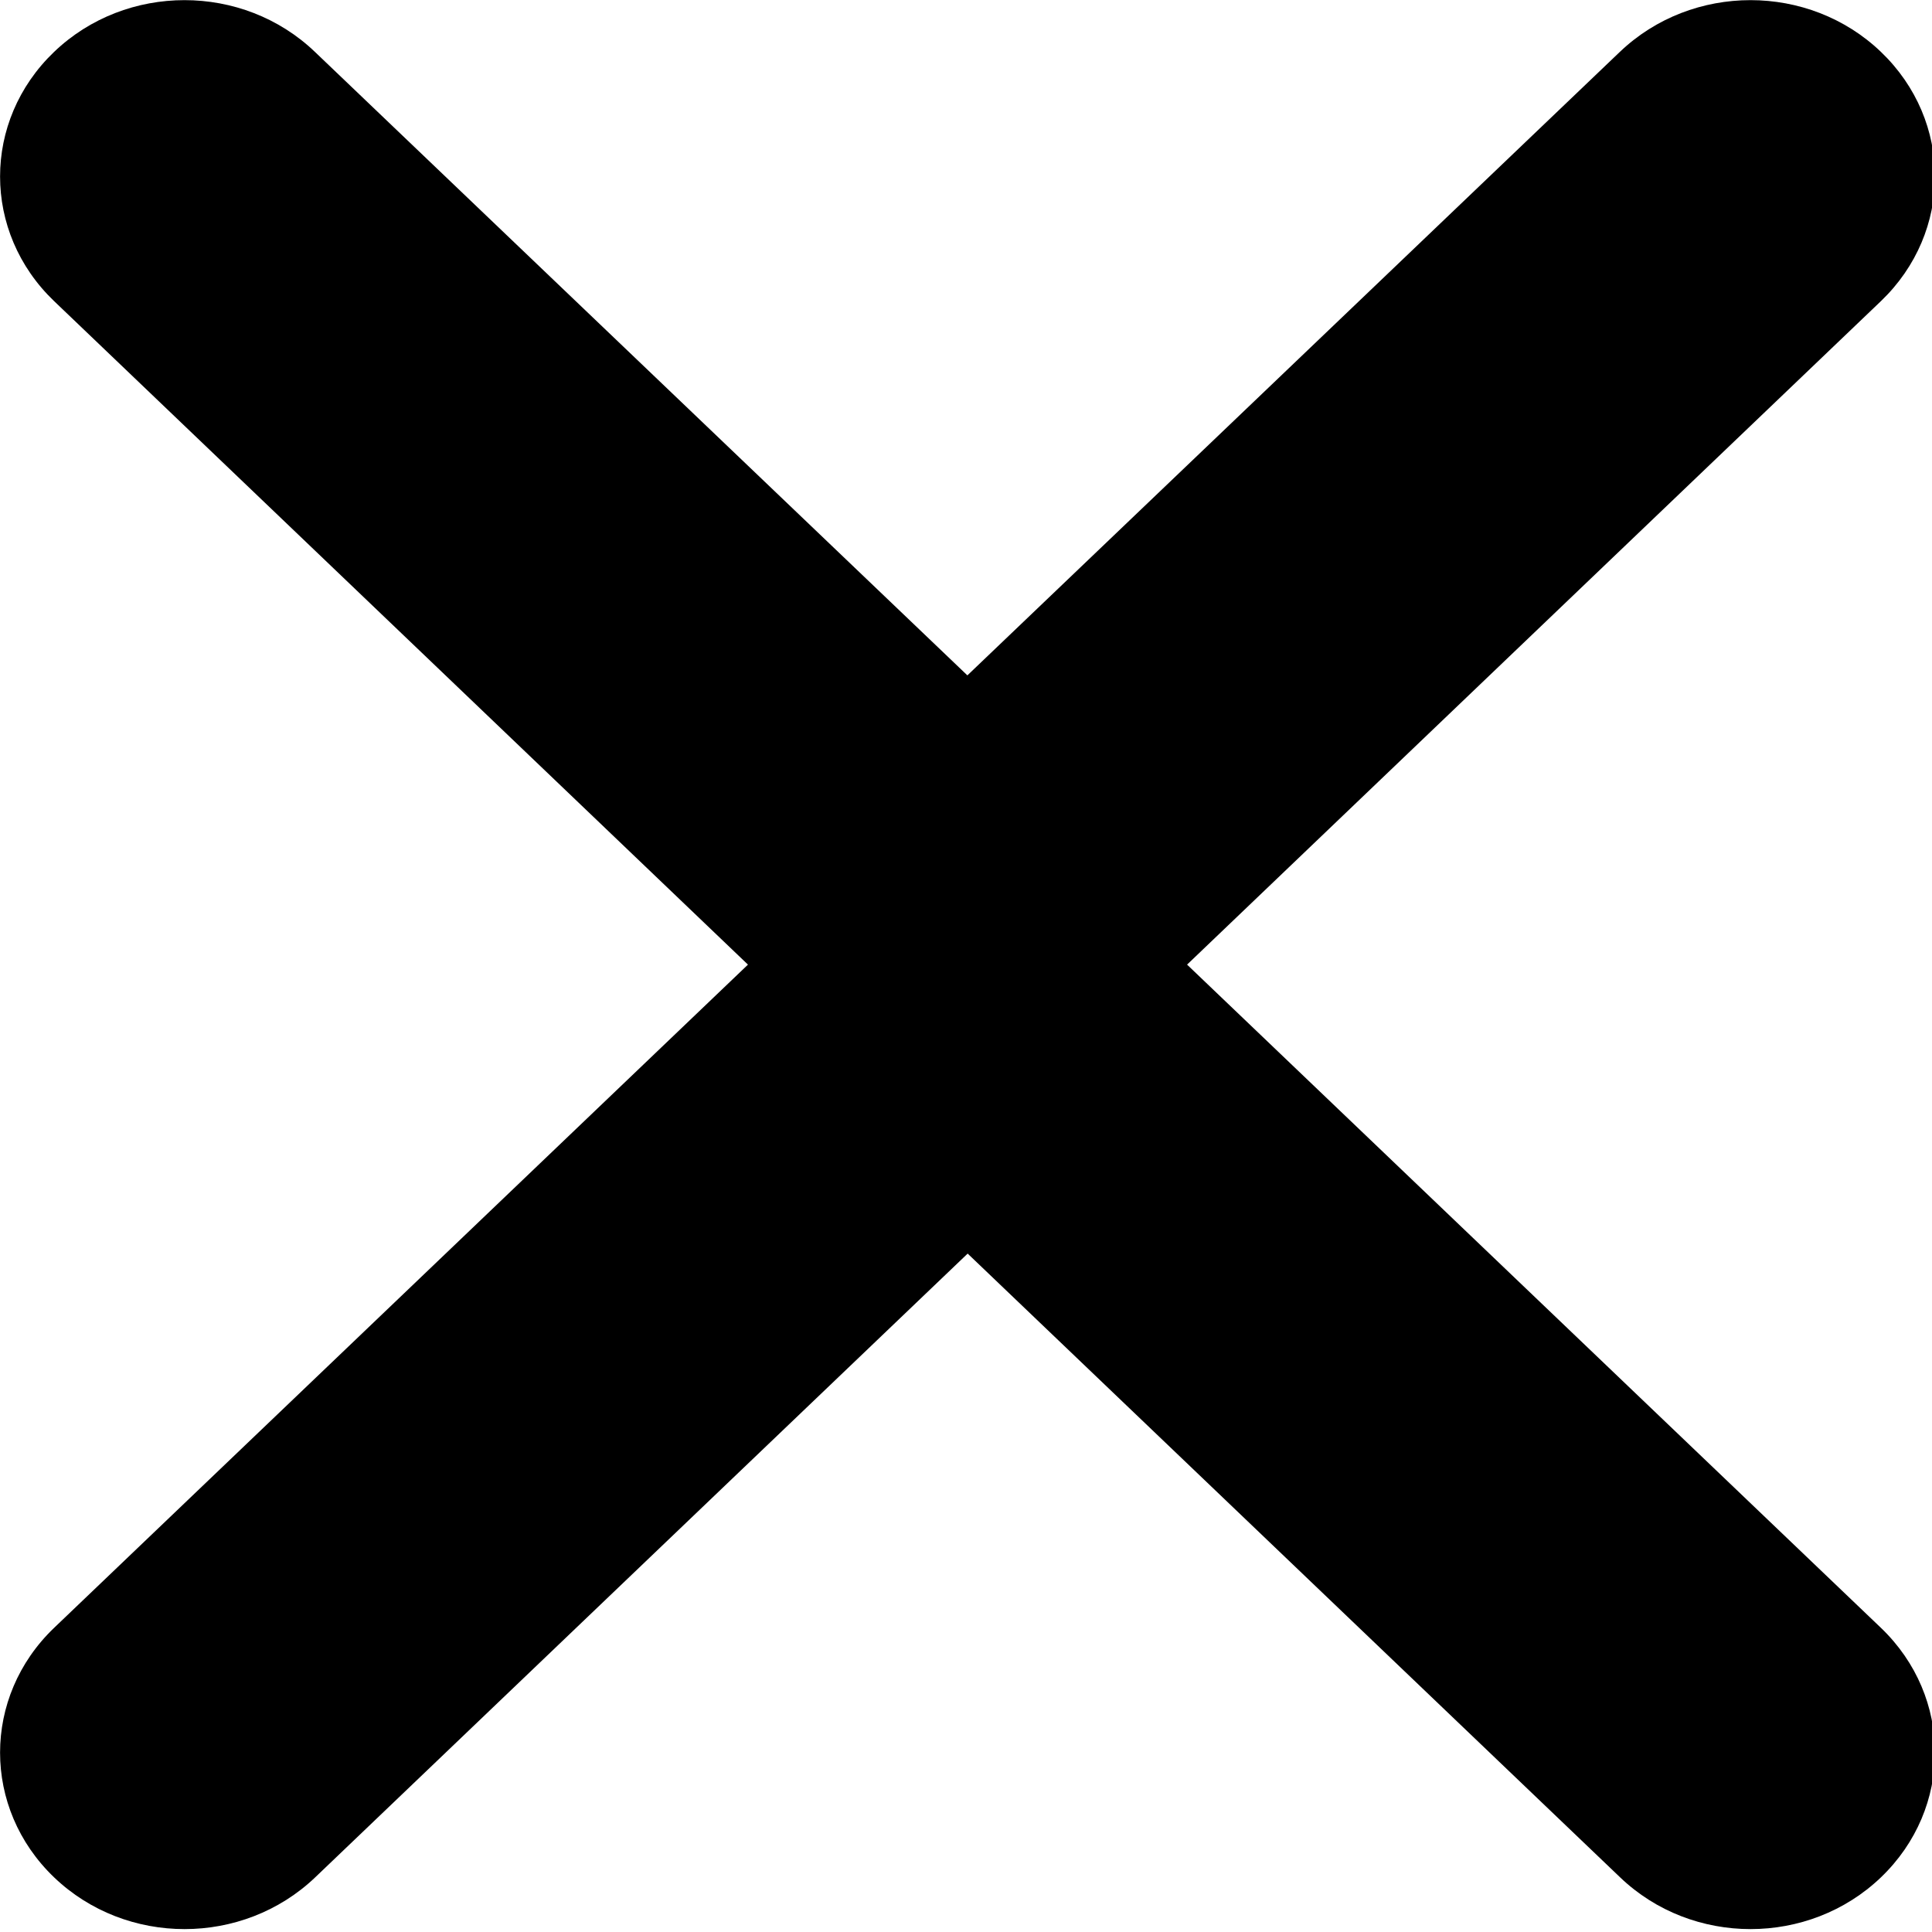
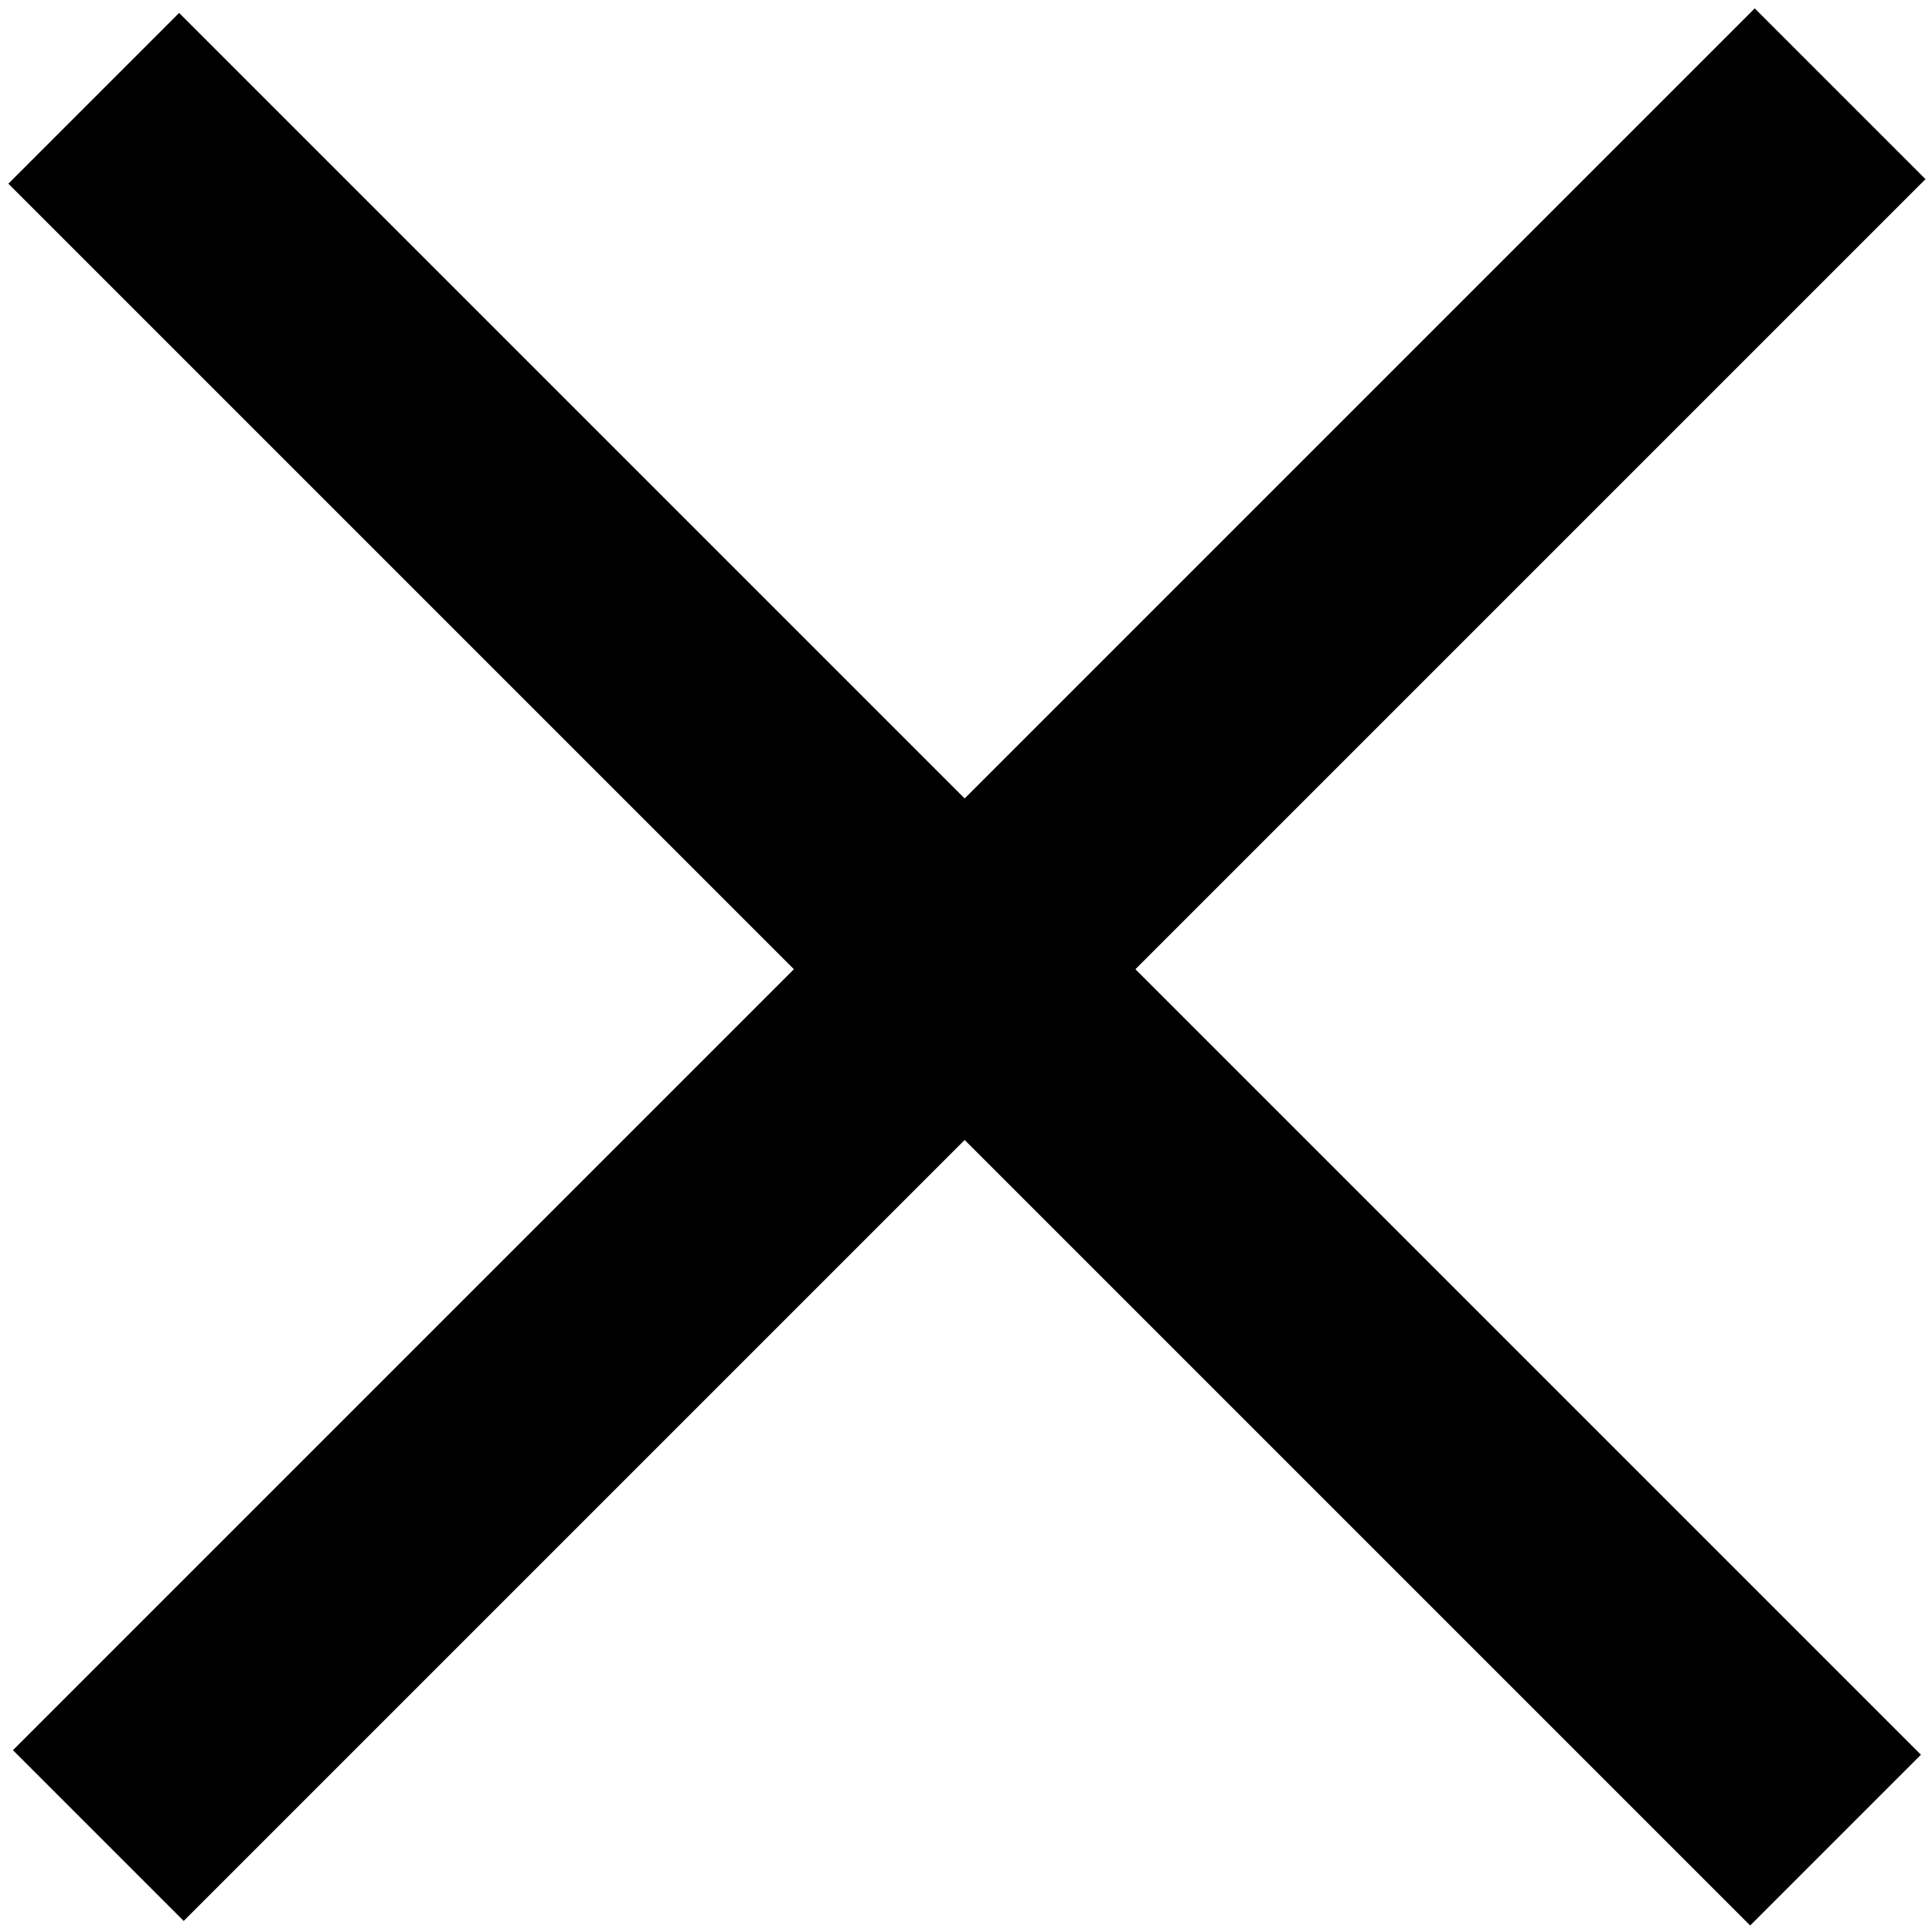
- <svg xmlns="http://www.w3.org/2000/svg" width="7px" height="7px" viewBox="0 0 7 7" version="1.1">
-   <defs />
-   <g id="UI-Kit" stroke="none" stroke-width="1" fill-rule="evenodd">
-     <g transform="translate(-1083, -1974)" id="White">
-       <g>
-         <g id="Misc" transform="translate(911, 1837)">
-           <g id="Tag" transform="translate(91, 125)">
-             <path d="M83.71,15.495 L81.196,13.091 C80.935,12.841 80.935,12.438 81.196,12.188 C81.457,11.938 81.88,11.938 82.141,12.188 L84.505,14.447 L86.869,12.188 C87.131,11.938 87.554,11.938 87.815,12.188 C88.076,12.438 88.076,12.841 87.815,13.091 L85.301,15.495 L87.815,17.898 C88.076,18.148 88.076,18.552 87.815,18.802 C87.554,19.052 87.131,19.052 86.87,18.802 L84.506,16.542 L82.142,18.802 C81.88,19.052 81.457,19.052 81.196,18.802 C80.935,18.552 80.935,18.148 81.196,17.898 L83.71,15.495 Z" id="Error-Icon" />
-           </g>
-         </g>
-       </g>
-     </g>
-   </g>
+ <svg xmlns="http://www.w3.org/2000/svg" t="1575621538751" class="icon" viewBox="0 0 1024 1024" version="1.1" p-id="2796">
+   <defs>
+     <style type="text/css" />
+   </defs>
+   <path d="M4.434 97.362l90.509-90.509 923.19 923.19-90.509 90.509-923.19-923.19ZM930.043 4.434l90.509 90.509-923.19 923.19-90.509-90.509 923.19-923.19Z" p-id="2797" />
</svg>
